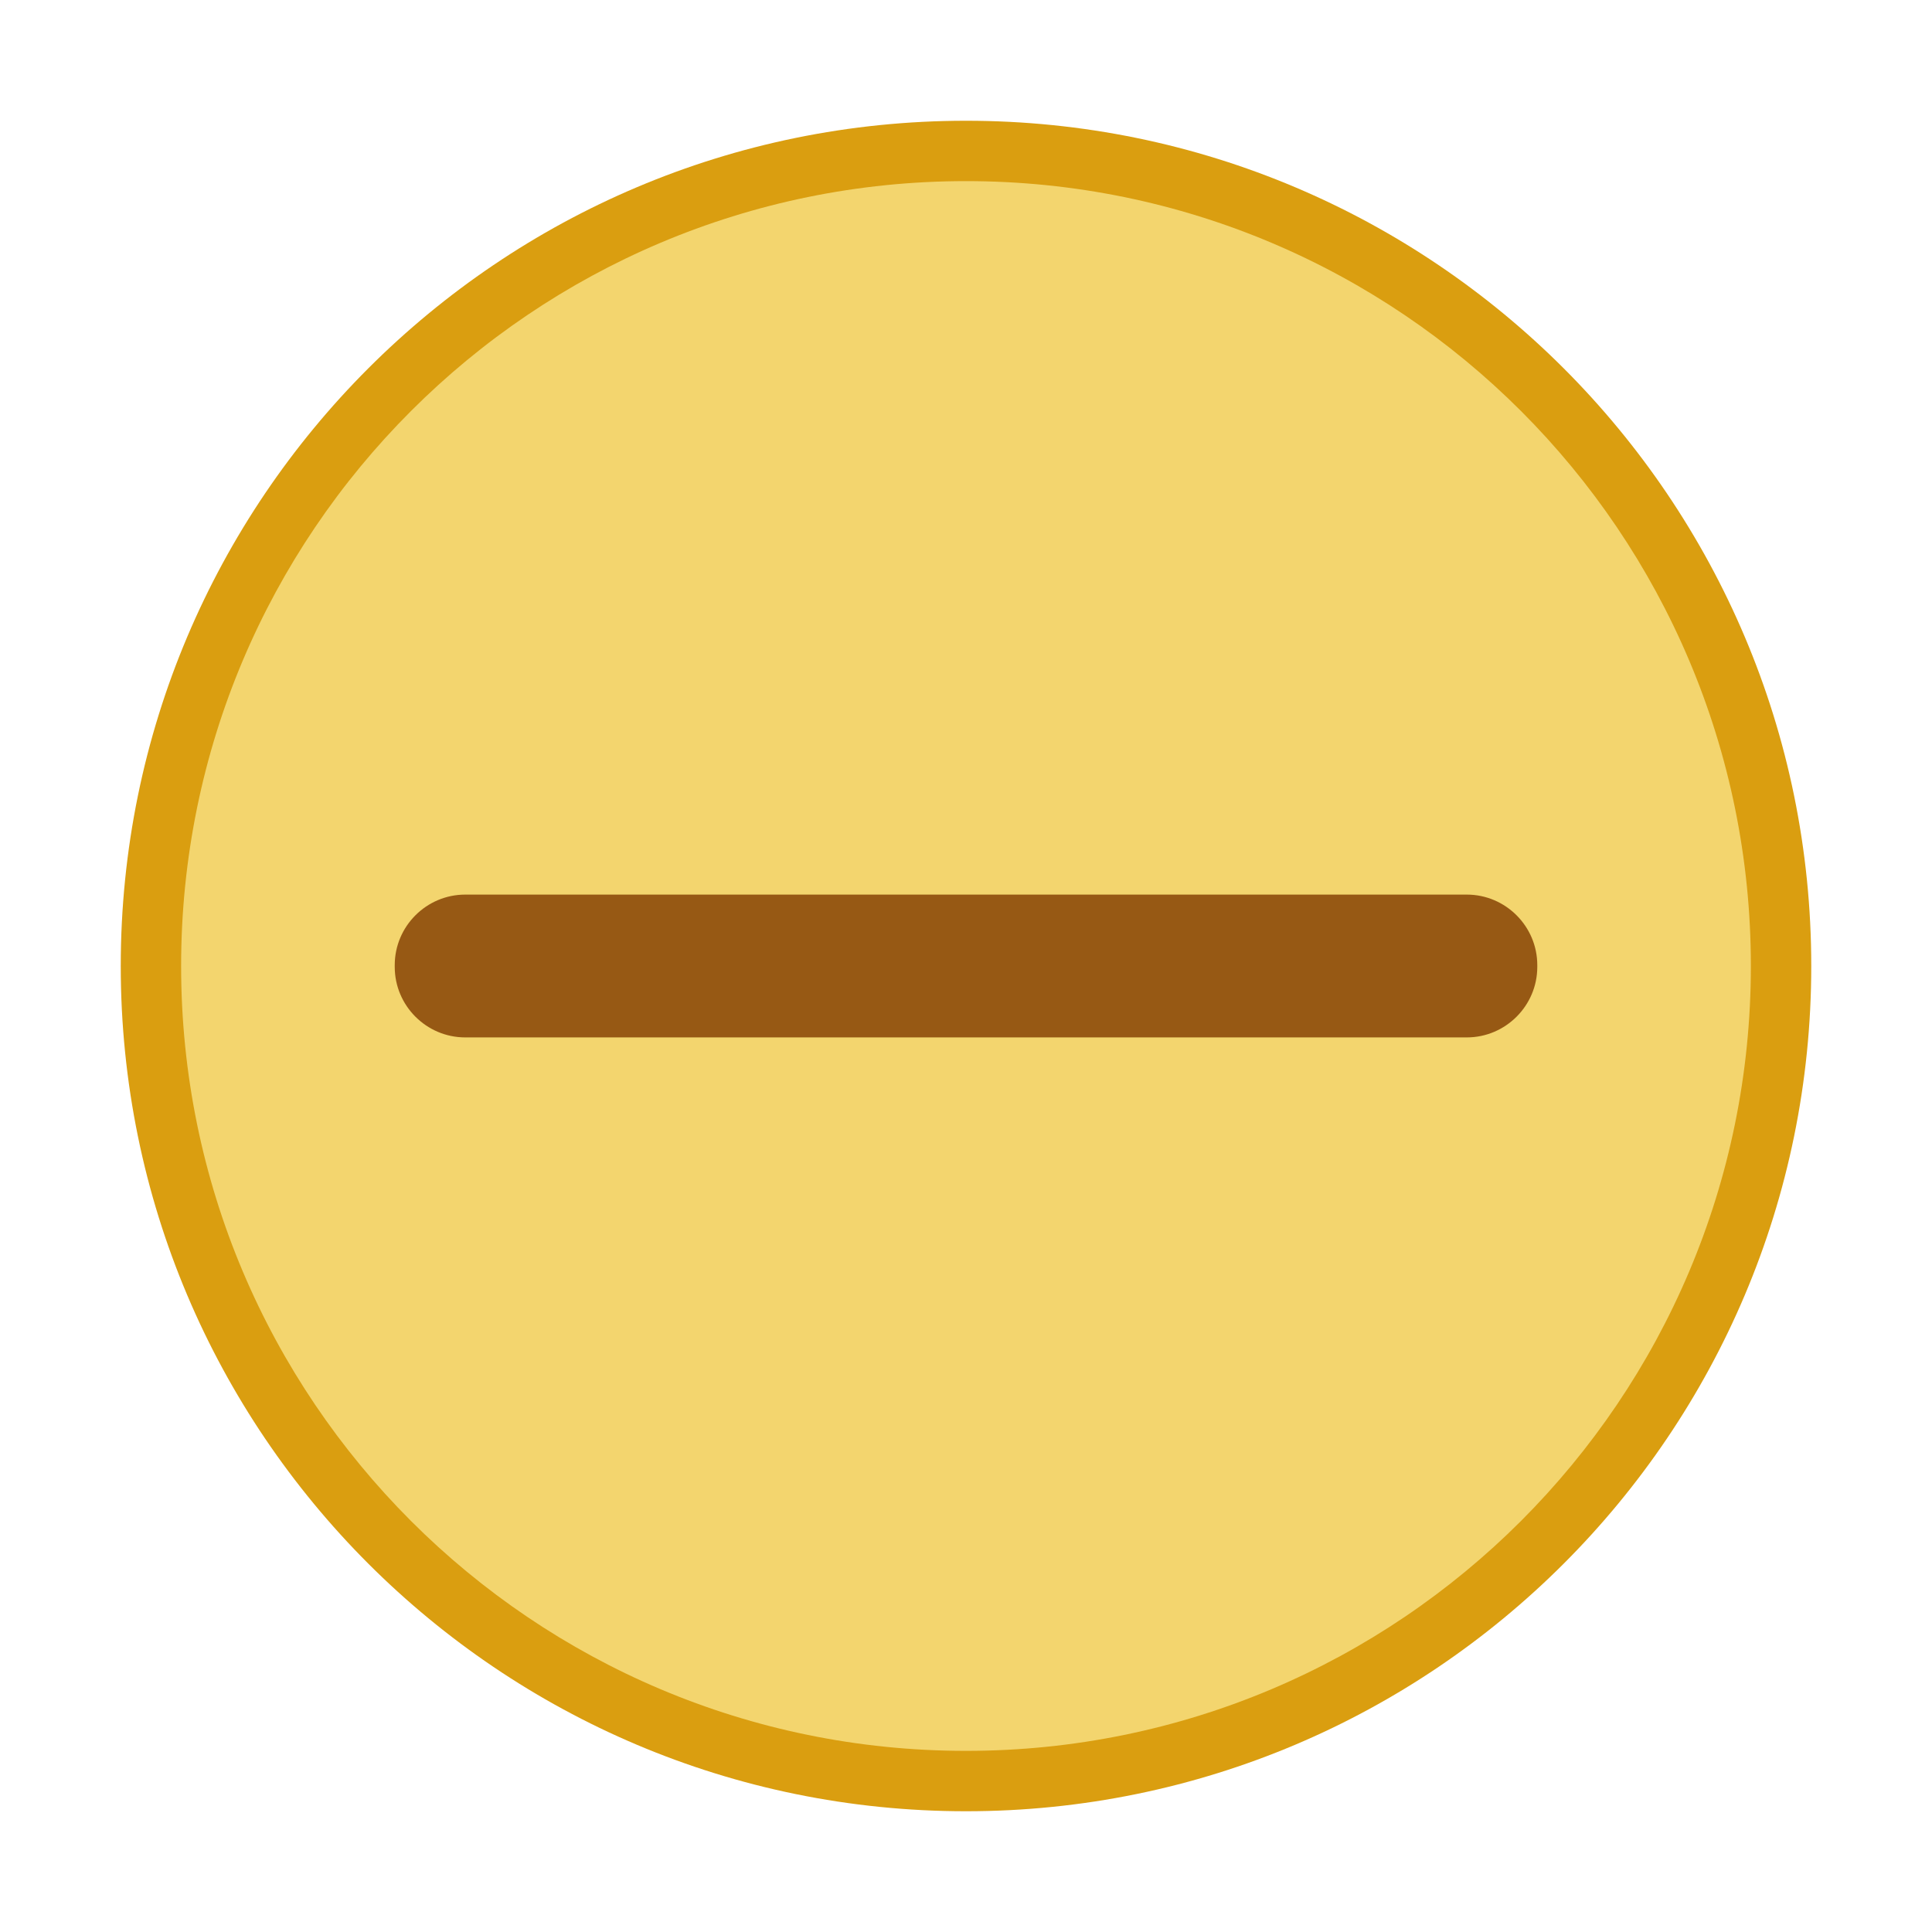
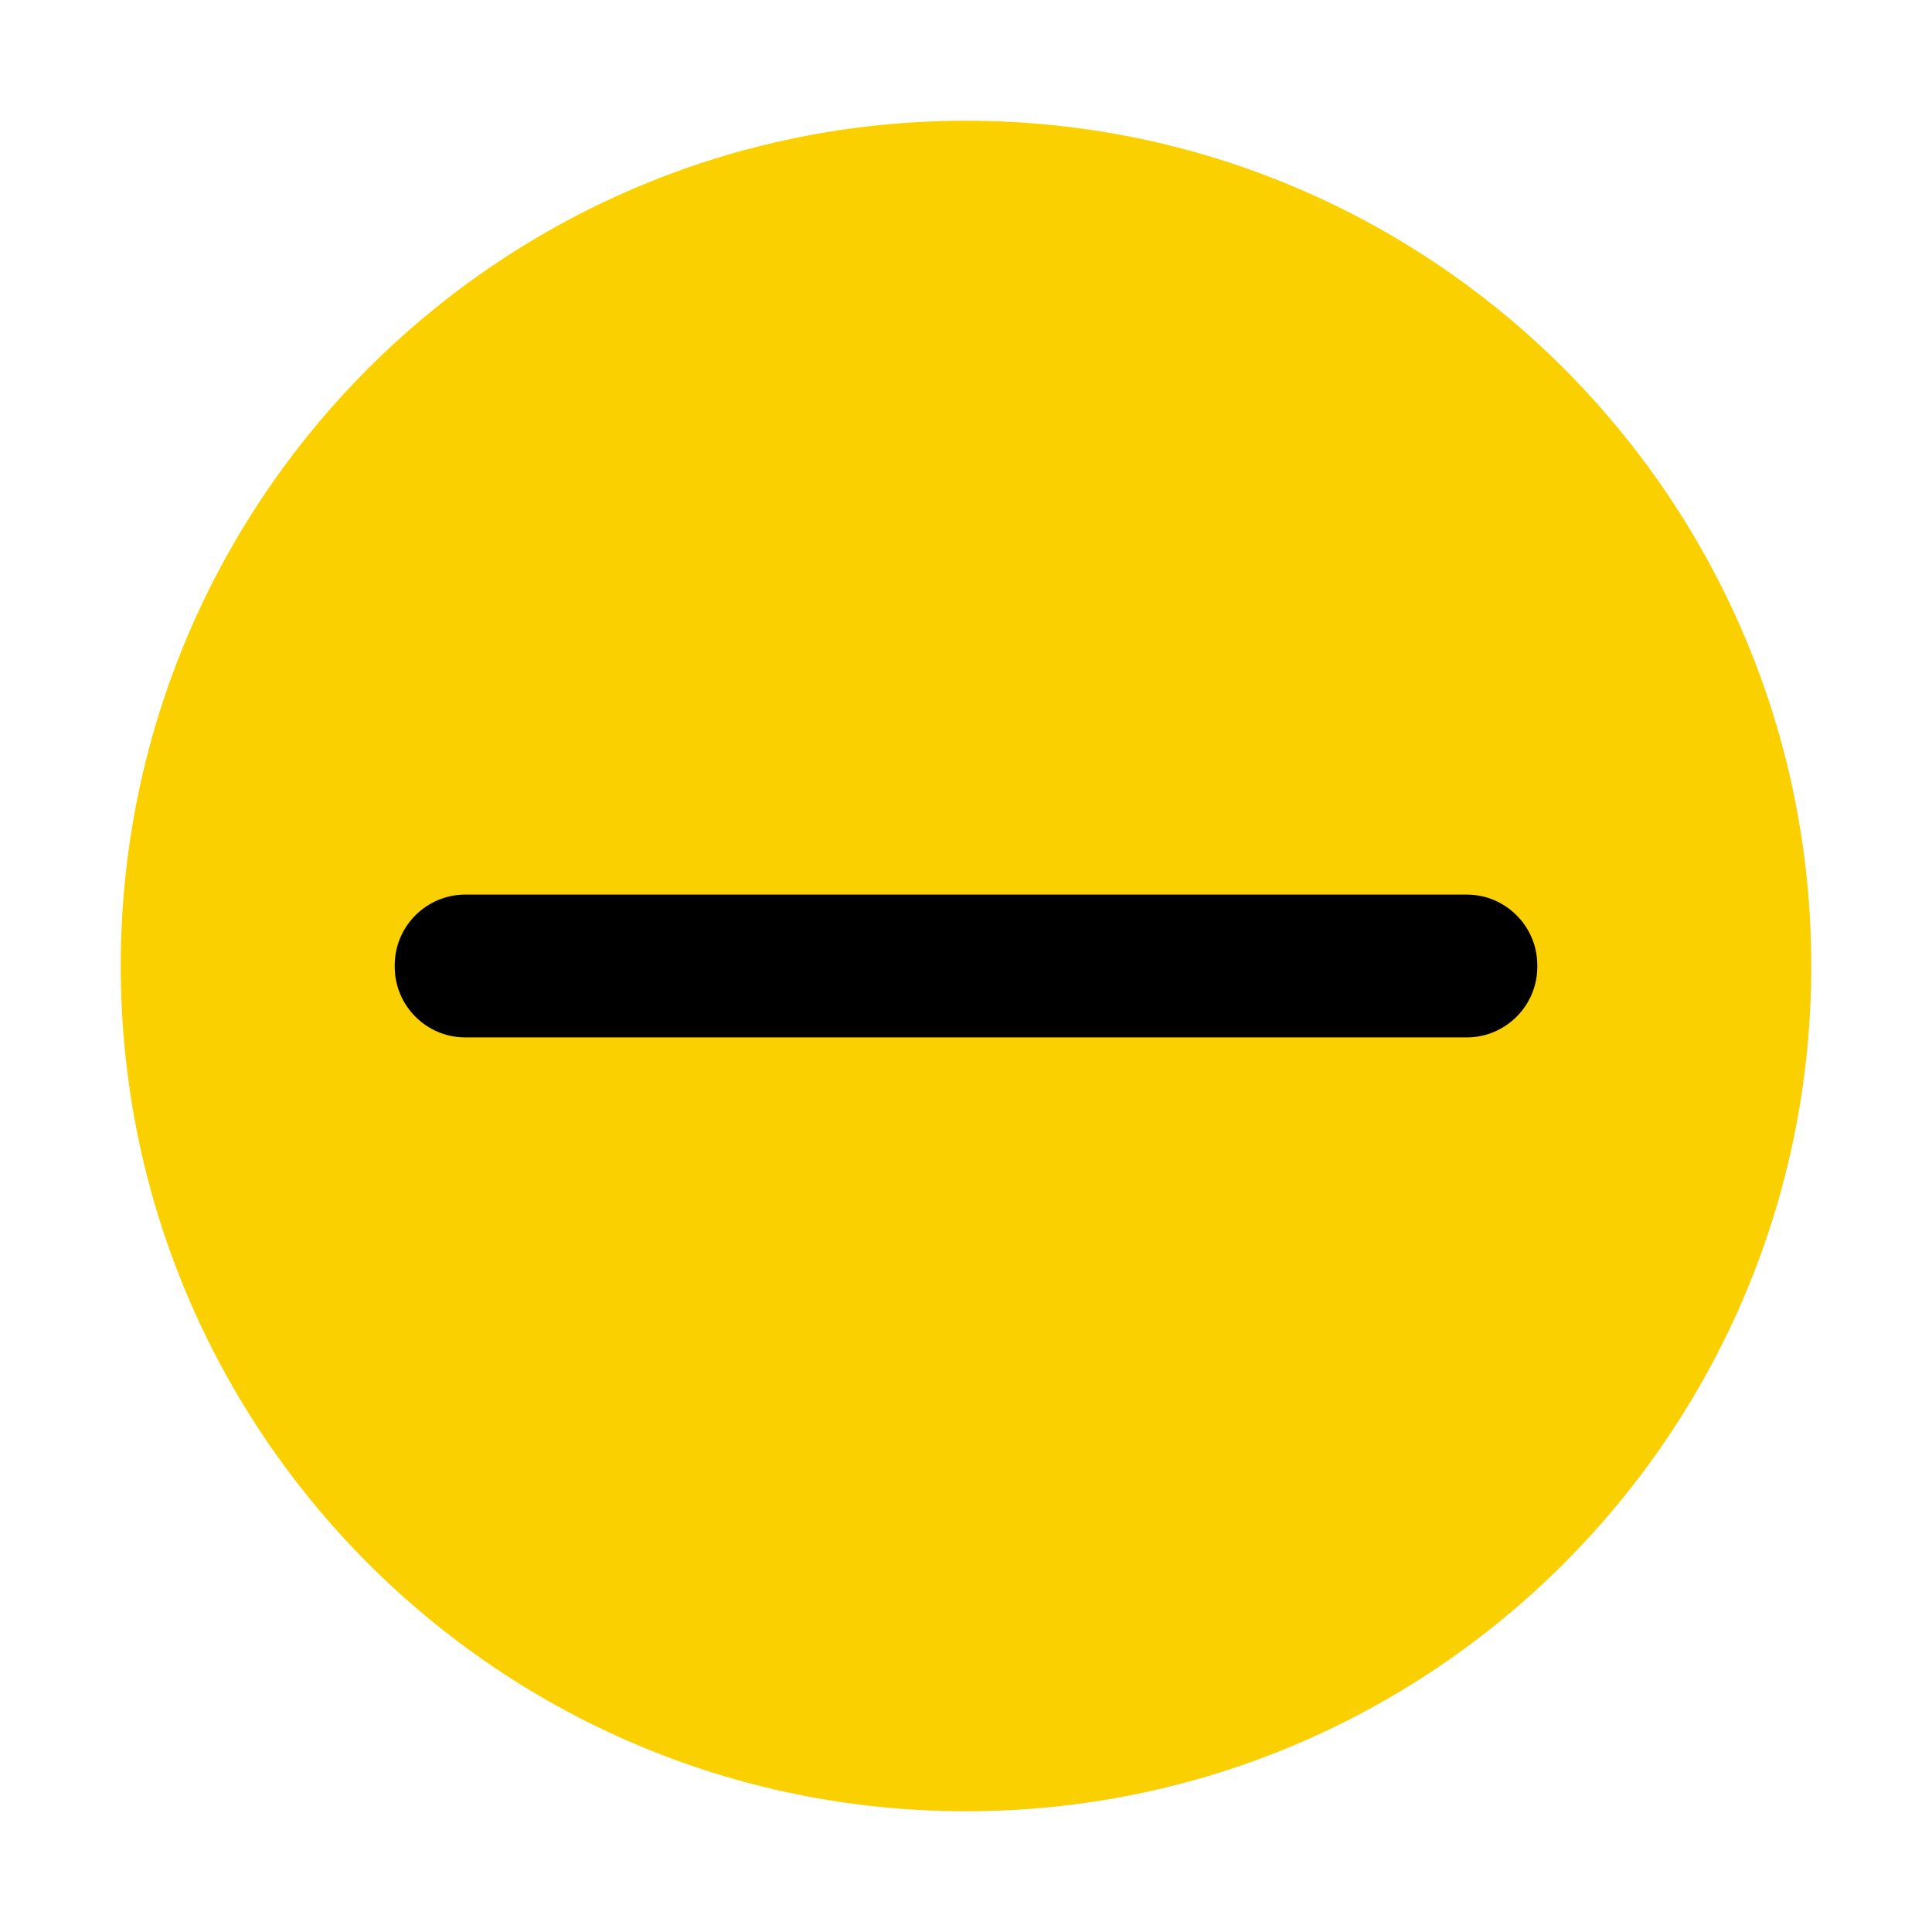
<svg xmlns="http://www.w3.org/2000/svg" width="16" height="16" id="svg2" version="1.1">
  <defs id="defs4" />
  <g id="layer1" transform="translate(-671.1429,-648.5765)">
    <g transform="matrix(0.1265625,0,0,-0.1265625,672.0709,663.0964)" id="g4090">
      <g transform="scale(0.1,0.1)" id="g4092">
        <g transform="matrix(10,0,0,10,-4.003492,0.1181699)" id="g4285">
-           <path d="m 56.278,-3.805 c 30.546,0 55.309,24.763 55.309,55.309 0,30.546 -24.763,55.308 -55.309,55.308 -30.546,0 -55.309,-24.763 -55.309,-55.308 0,-30.546 24.763,-55.309 55.309,-55.309" style="fill:#da9e10;fill-opacity:1;fill-rule:evenodd;stroke:none" id="path4417" />
+           <path d="m 56.278,-3.805 c 30.546,0 55.309,24.763 55.309,55.309 0,30.546 -24.763,55.308 -55.309,55.308 -30.546,0 -55.309,-24.763 -55.309,-55.308 0,-30.546 24.763,-55.309 55.309,-55.309" style="fill:#fad000;fill-opacity:1;fill-rule:evenodd;stroke:none" id="path4417" />
          <g id="g4152" transform="matrix(1.01489,0,0,1.01489,-0.8432698,-5.031206)">
-             <path id="path4419" style="fill:#f3d56e;fill-opacity:1;fill-rule:evenodd;stroke:none" d="m 56.283,5.101 c 27.948,0 50.604,22.656 50.604,50.605 0,27.948 -22.656,50.604 -50.604,50.604 -27.948,0 -50.605,-22.656 -50.605,-50.604 0,-27.948 22.657,-50.605 50.605,-50.605" />
-             <path id="path4421" style="fill:#975914;fill-opacity:1;fill-rule:evenodd;stroke:none" d="m 23.995,60.309 64.577,0 c 2.499,0 4.544,-2.044 4.544,-4.544 l 0,-0.12 c 0,-2.5 -2.045,-4.544 -4.544,-4.544 l -64.577,0 c -2.5,0 -4.544,2.044 -4.544,4.544 l 0,0.12 c 0,2.5 2.044,4.544 4.544,4.544" />
+             <path id="path4419" style="fill:#fad000;fill-opacity:1;fill-rule:evenodd;stroke:none" d="m 56.283,5.101 c 27.948,0 50.604,22.656 50.604,50.605 0,27.948 -22.656,50.604 -50.604,50.604 -27.948,0 -50.605,-22.656 -50.605,-50.604 0,-27.948 22.657,-50.605 50.605,-50.605" />
+             <path id="path4421" style="fill:#000000;fill-opacity:1;fill-rule:evenodd;stroke:none" d="m 23.995,60.309 64.577,0 c 2.499,0 4.544,-2.044 4.544,-4.544 l 0,-0.12 c 0,-2.5 -2.045,-4.544 -4.544,-4.544 l -64.577,0 c -2.5,0 -4.544,2.044 -4.544,4.544 l 0,0.12 c 0,2.5 2.044,4.544 4.544,4.544" />
          </g>
        </g>
      </g>
    </g>
  </g>
</svg>
